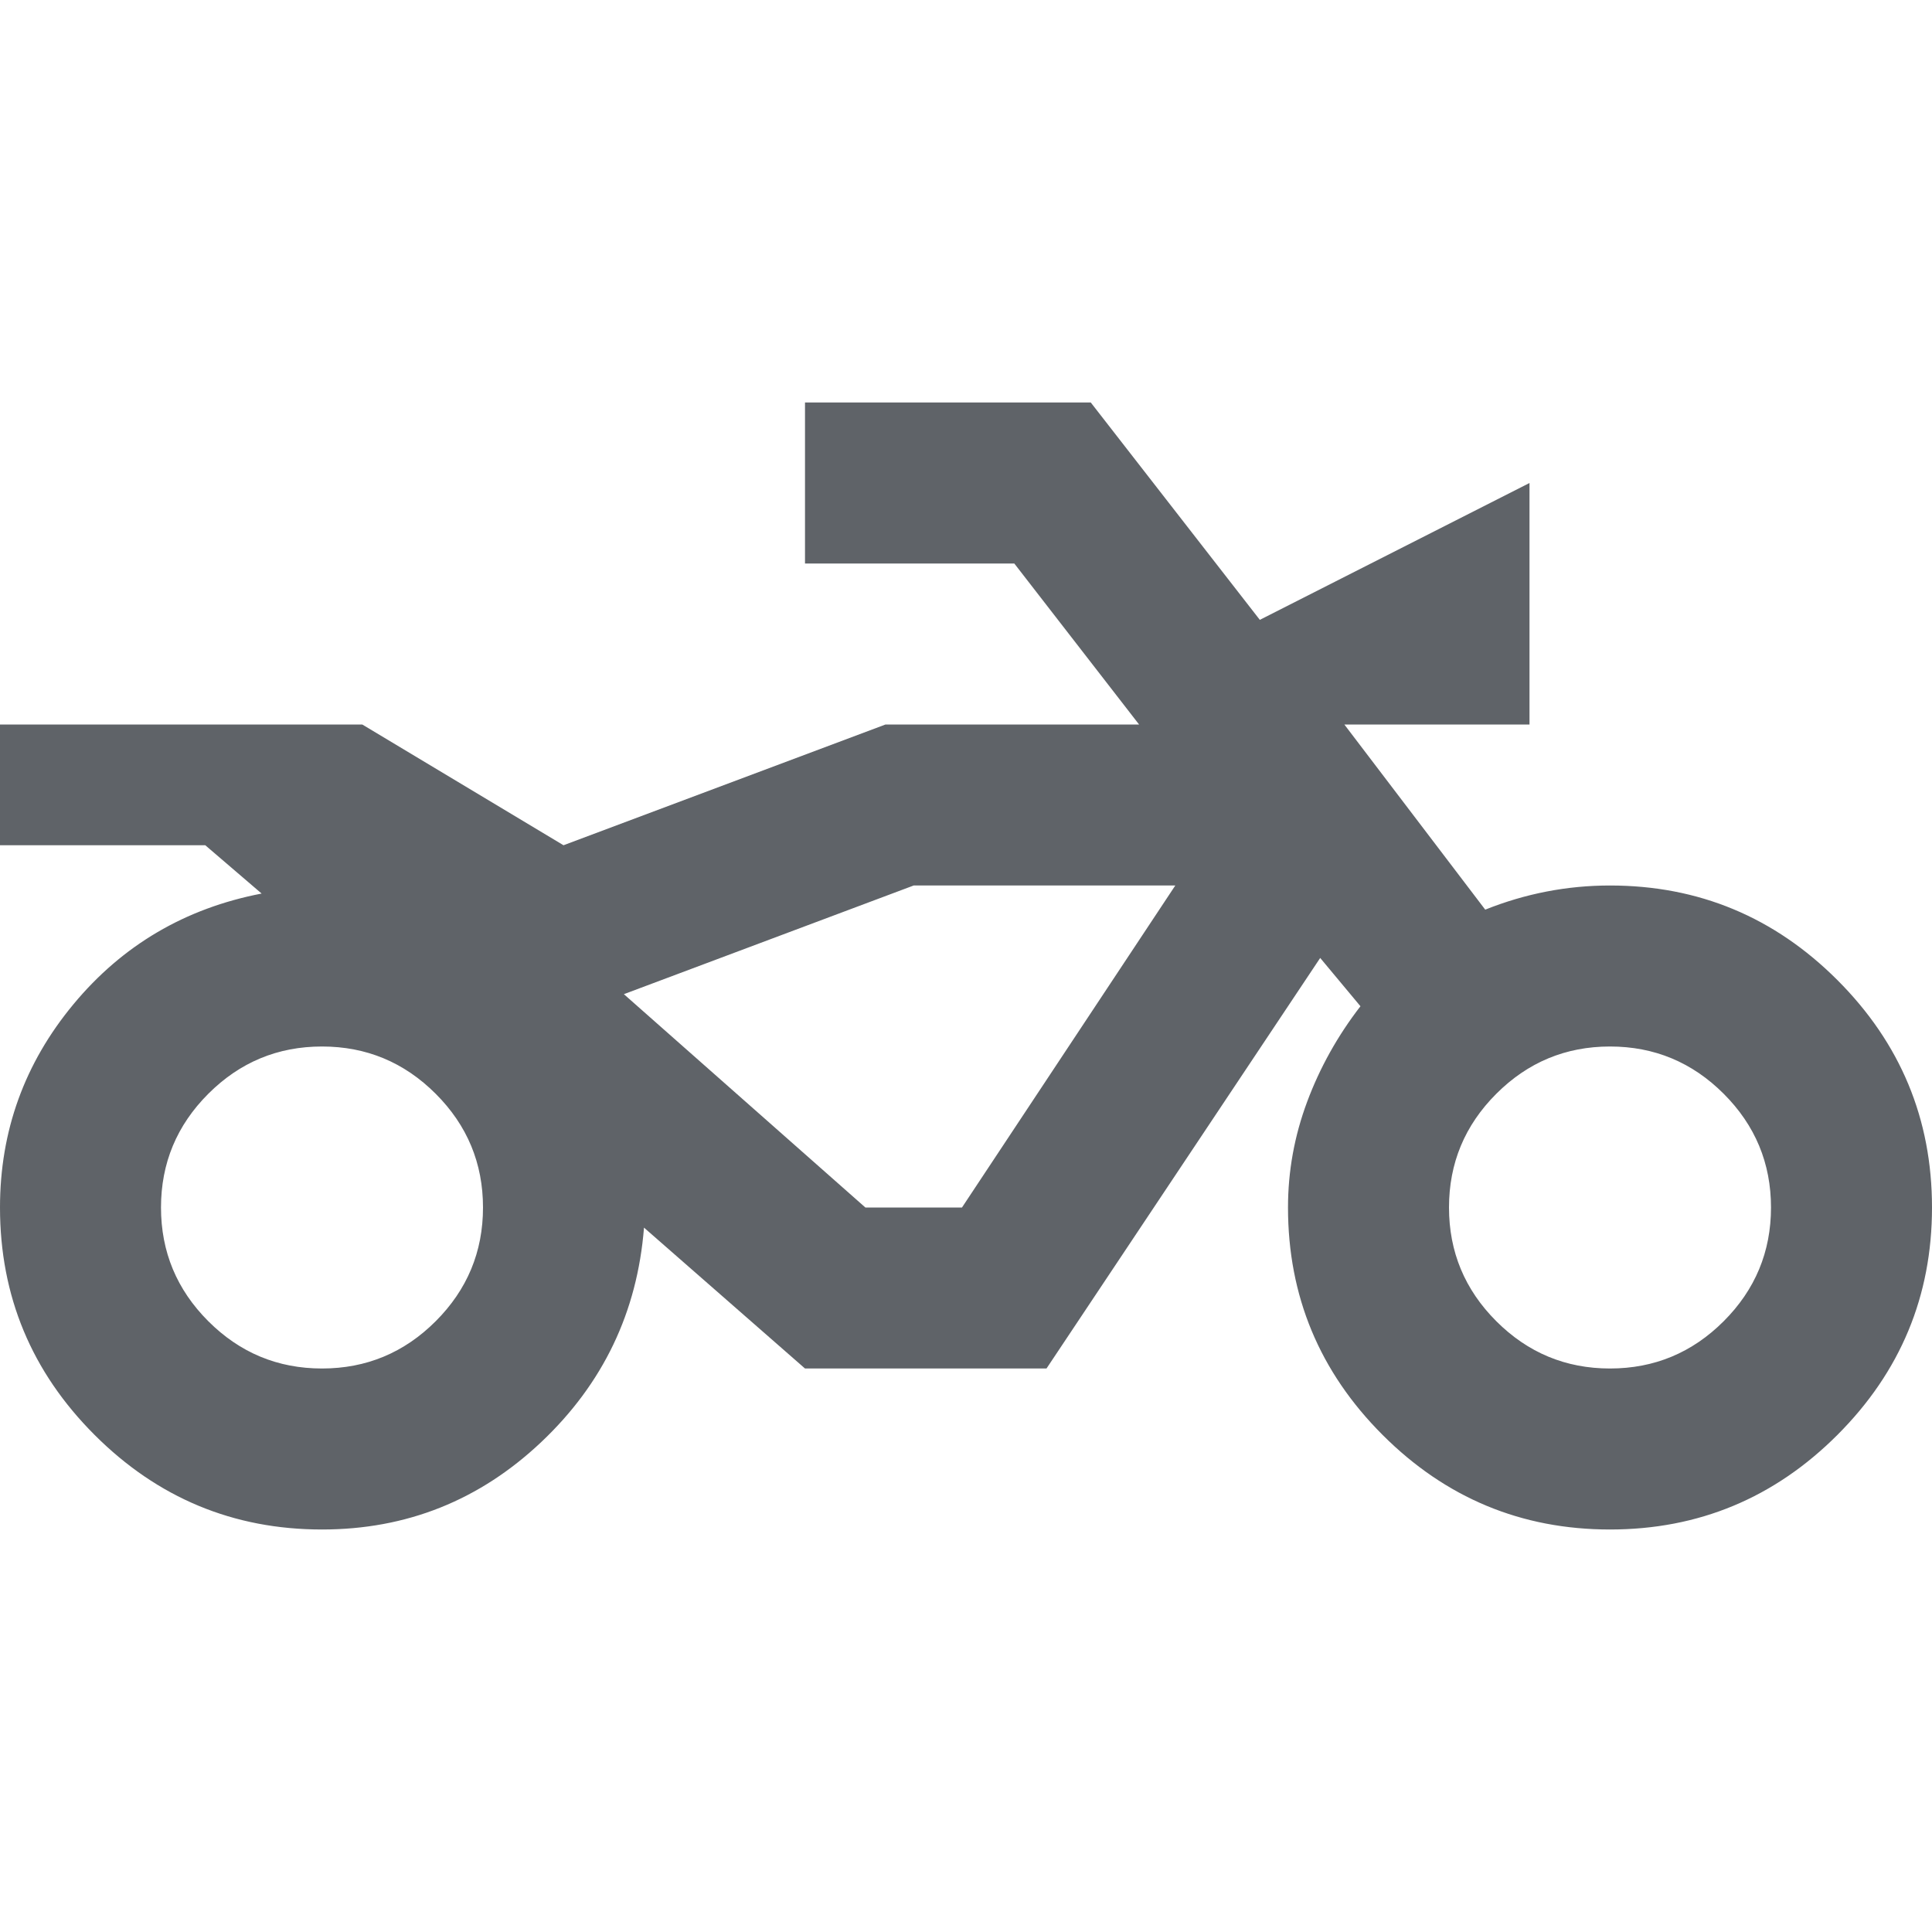
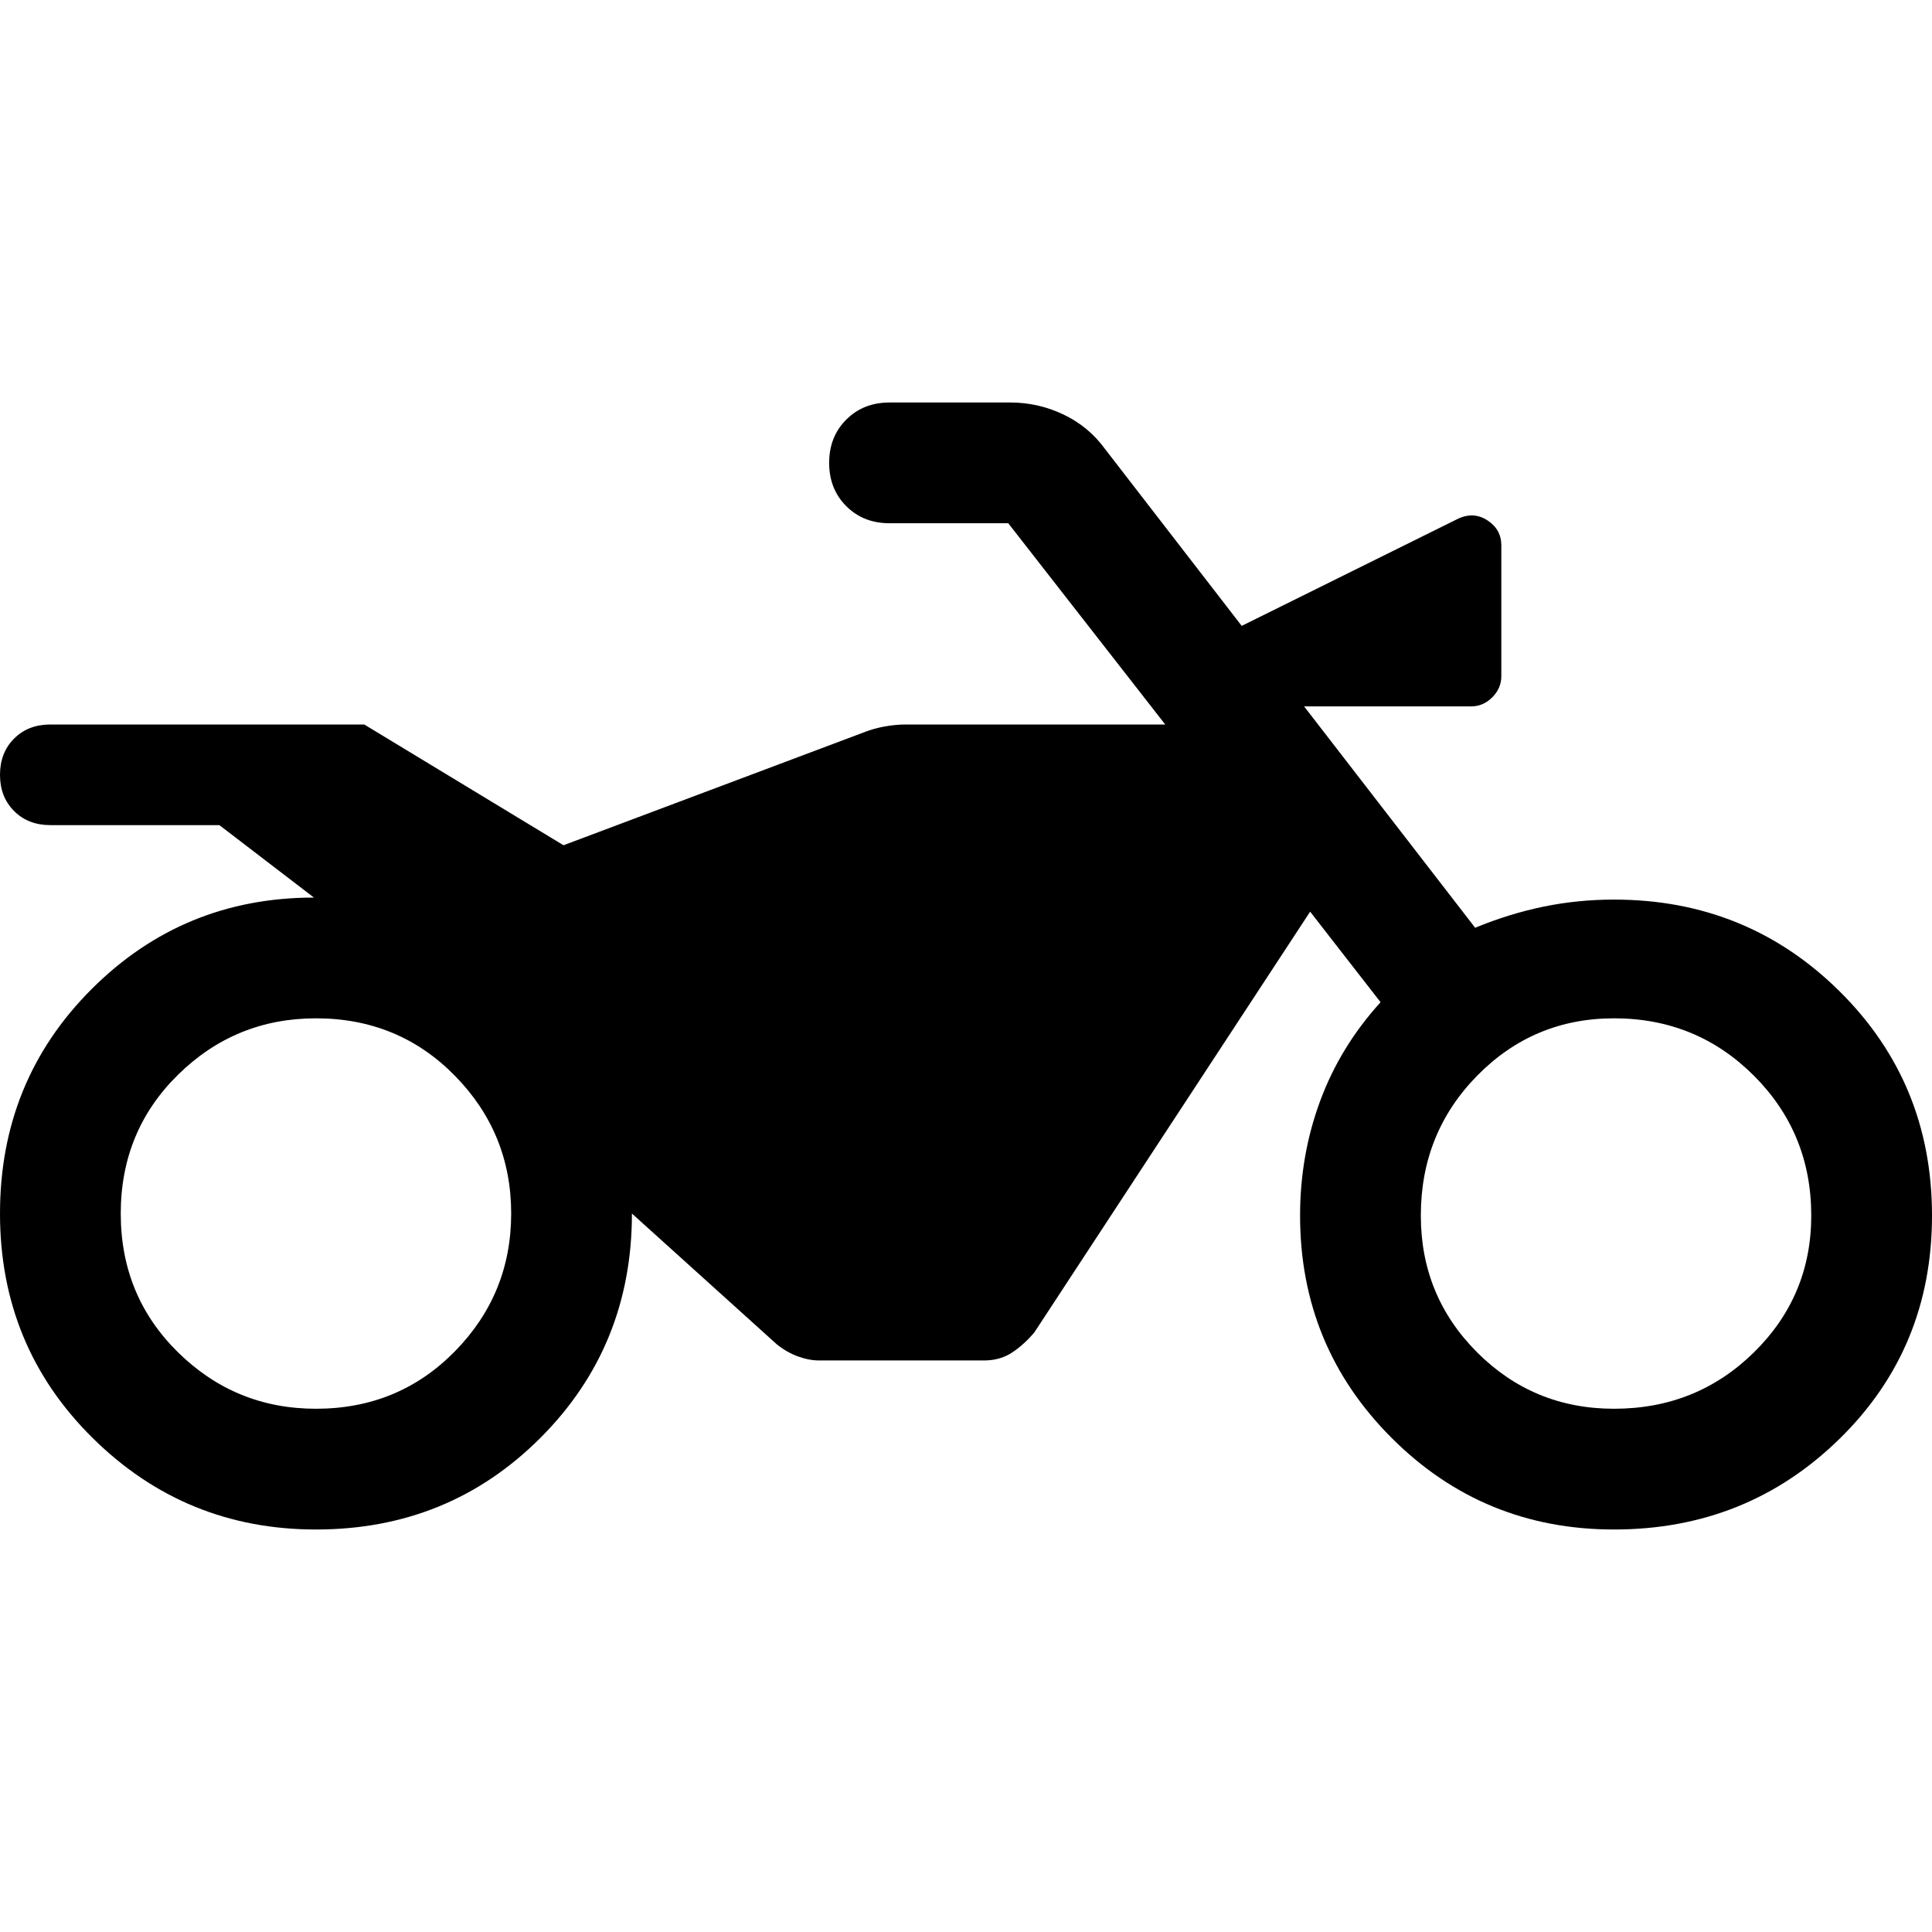
- <svg xmlns="http://www.w3.org/2000/svg" height="24px" viewBox="0 -960 960 960" width="24px" fill="#5f6368">
-   <path d="M160-200q-66 0-113-47T0-360q0-57 36.5-101t93.5-55l-28-24H0v-60h180l100 60 160-60h126l-62-80H400v-80h142l84 108 134-68v120h-92l70 92q15-6 30.5-9t31.5-3q66 0 113 47t47 113q0 66-47 113t-113 47q-66 0-113-47t-47-113q0-27 9.5-52.5T676-460l-20-24-136 204H400l-80-70q-5 63-51 106.5T160-200Zm0-80q33 0 56.5-23.5T240-360q0-33-23.5-56.5T160-440q-33 0-56.5 23.5T80-360q0 33 23.5 56.5T160-280Zm294-240-144 54 144-54h130-130Zm346 240q33 0 56.5-23.5T880-360q0-33-23.5-56.5T800-440q-33 0-56.5 23.5T720-360q0 33 23.5 56.5T800-280Zm-322-80 106-160H454l-144 54 120 106h48Z" />
+ <svg xmlns="http://www.w3.org/2000/svg" height="48" viewBox="0 -960 960 960" width="48">
+   <path d="M157-200q-65 0-111-45.5T0-357q0-66 45.5-111.5T156-514l-47-36H25q-11 0-18-7t-7-18q0-11 7-18t18-7h156l99 60 149-56q5-2 10.5-3t10.5-1h129l-78-100h-59q-13 0-21.5-8.5T412-730q0-13 8.5-21.5T442-760h60q14 0 26.5 6t20.5 17l68 88 107-53q8-4 15 .5t7 12.5v65q0 6-4.5 10.5T731-609h-83l85 110q17-7 34-10.5t35-3.5q66 0 112 45.5T960-356q0 66-46 111t-112 45q-65 0-110.5-45.5T646-356q0-30 10-57t30-49l-35-45-137 209q-5 6-11 10t-14 4h-82q-5 0-10.5-2t-10.5-6l-72-65q0 66-45.5 111.5T157-200Zm0-60q41 0 69-28.5t28-68.5q0-40-28-68.5T157-454q-40 0-68.5 28T60-357q0 41 28.5 69t68.5 28Zm645 0q41 0 69.5-28t28.5-68q0-41-28.5-69.5T802-454q-40 0-68 28.5T706-356q0 40 28 68t68 28Z" />
</svg>
